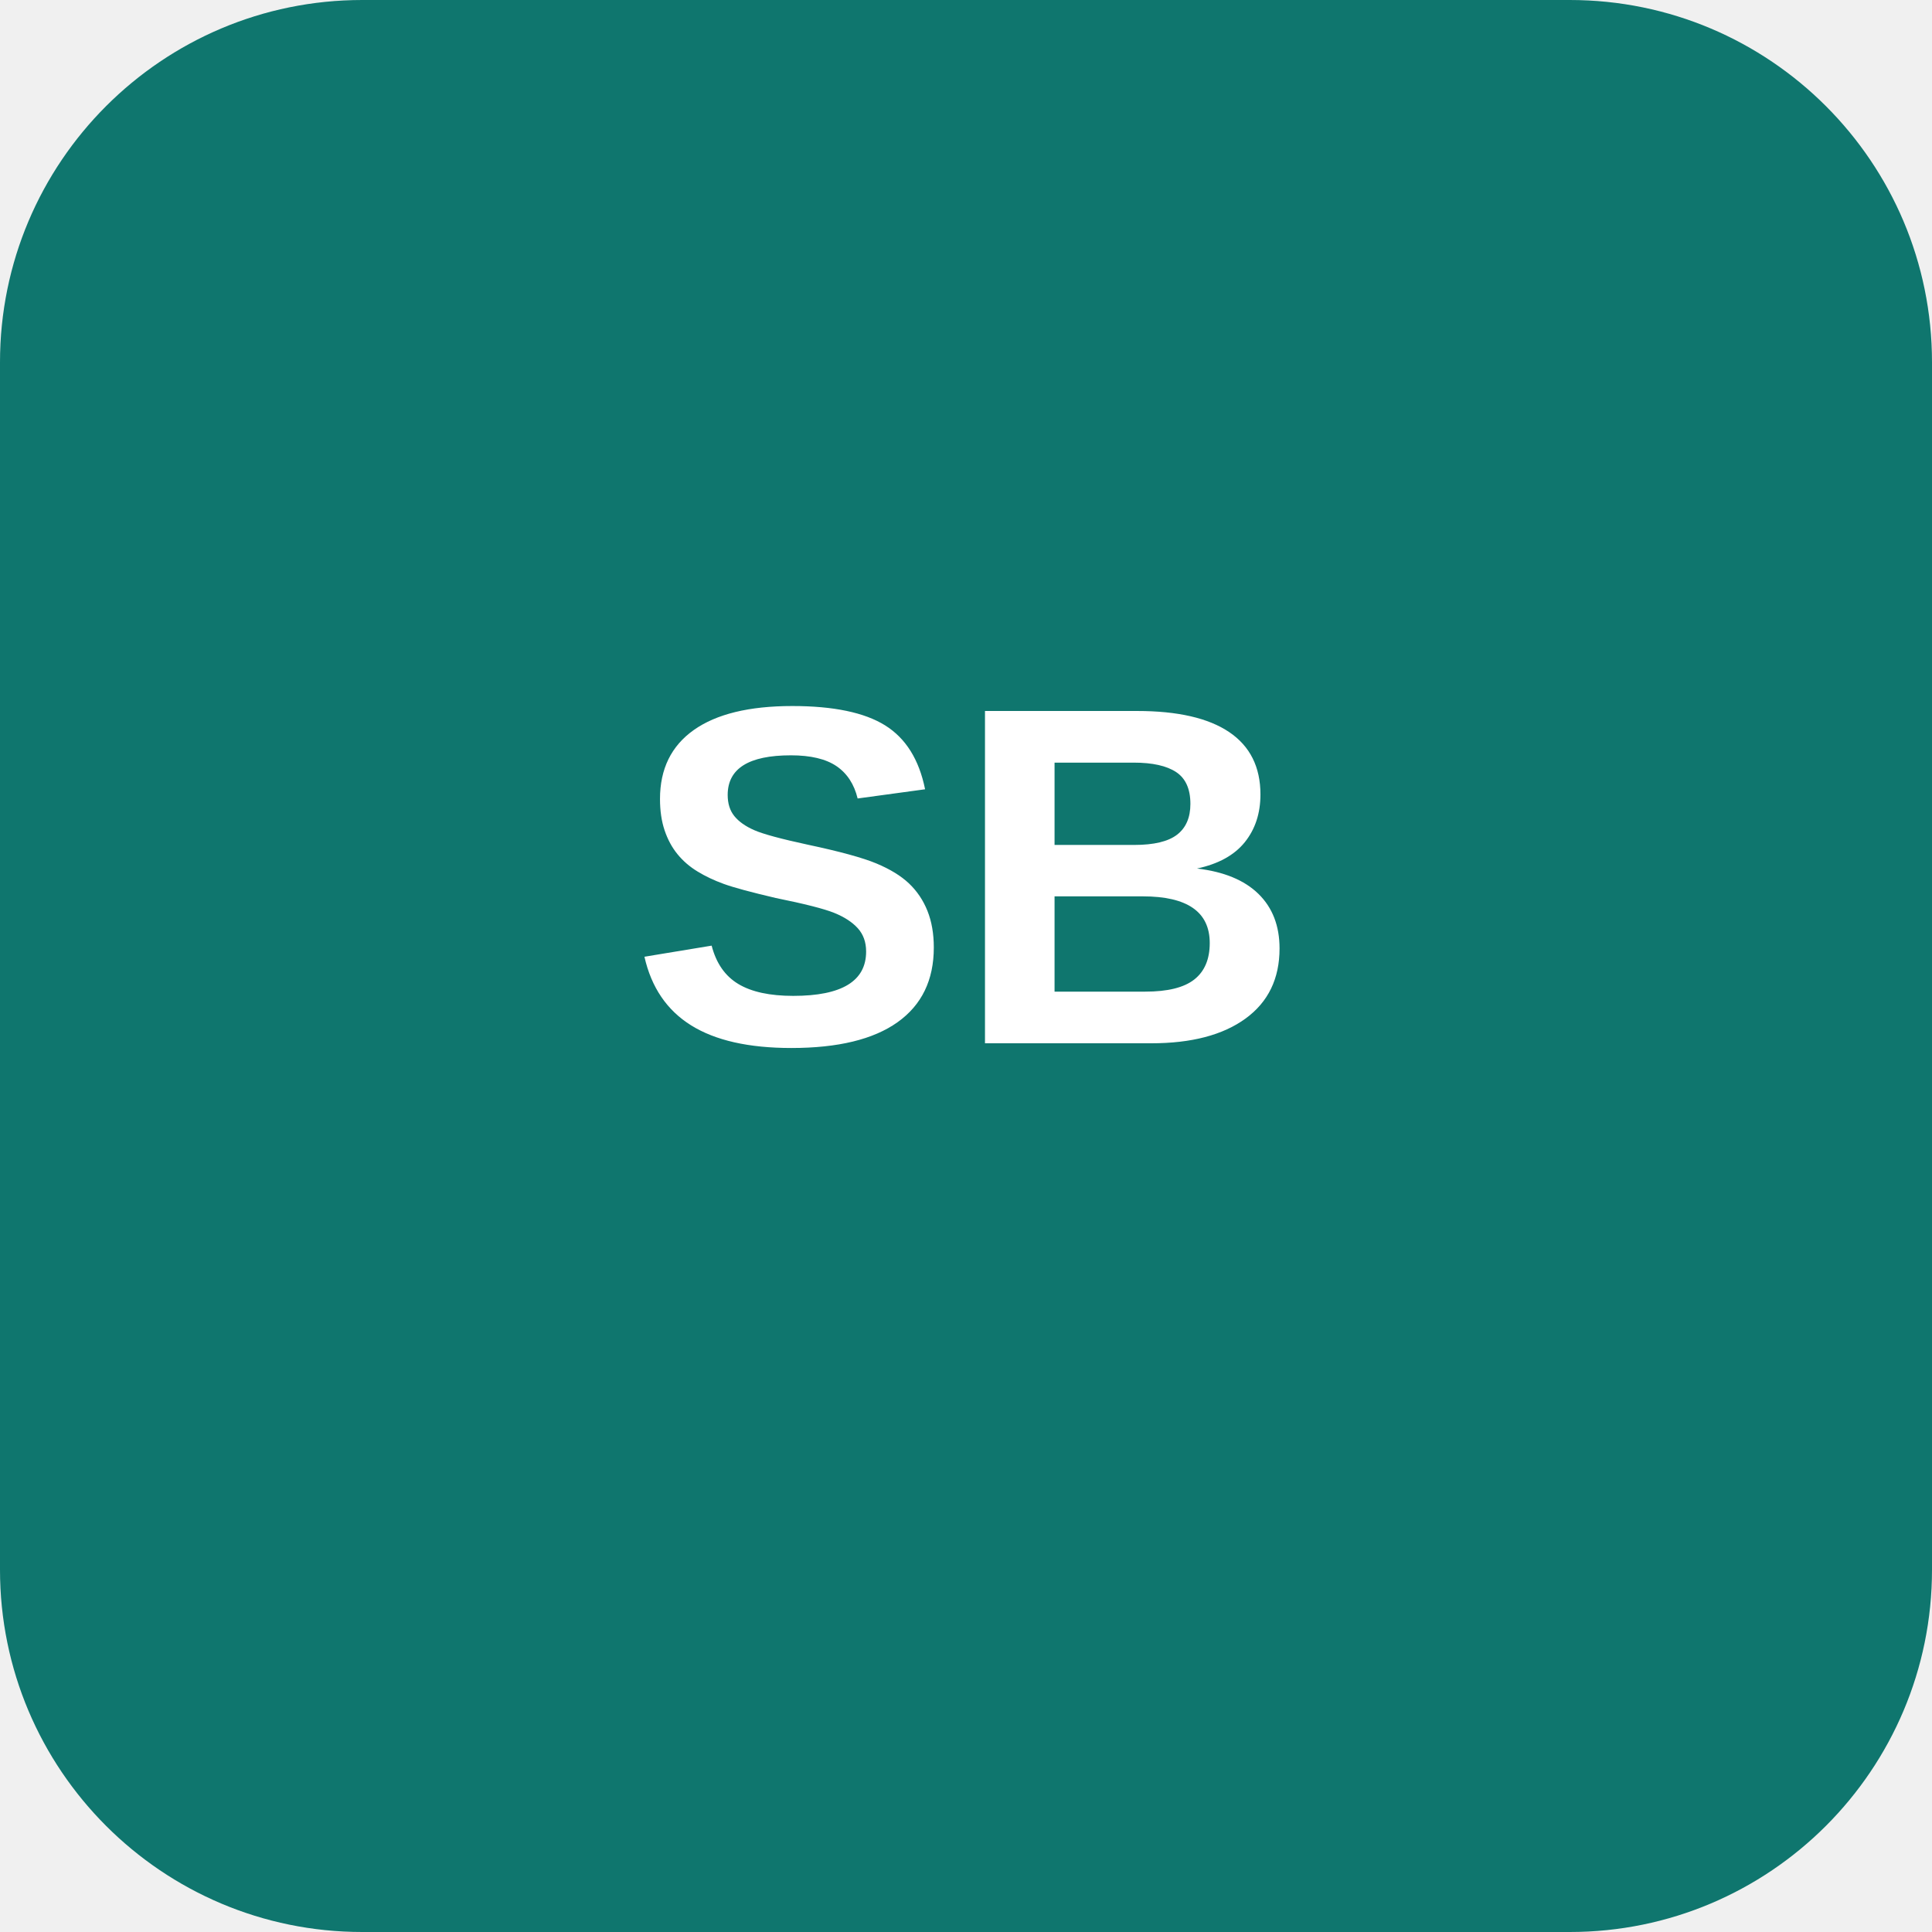
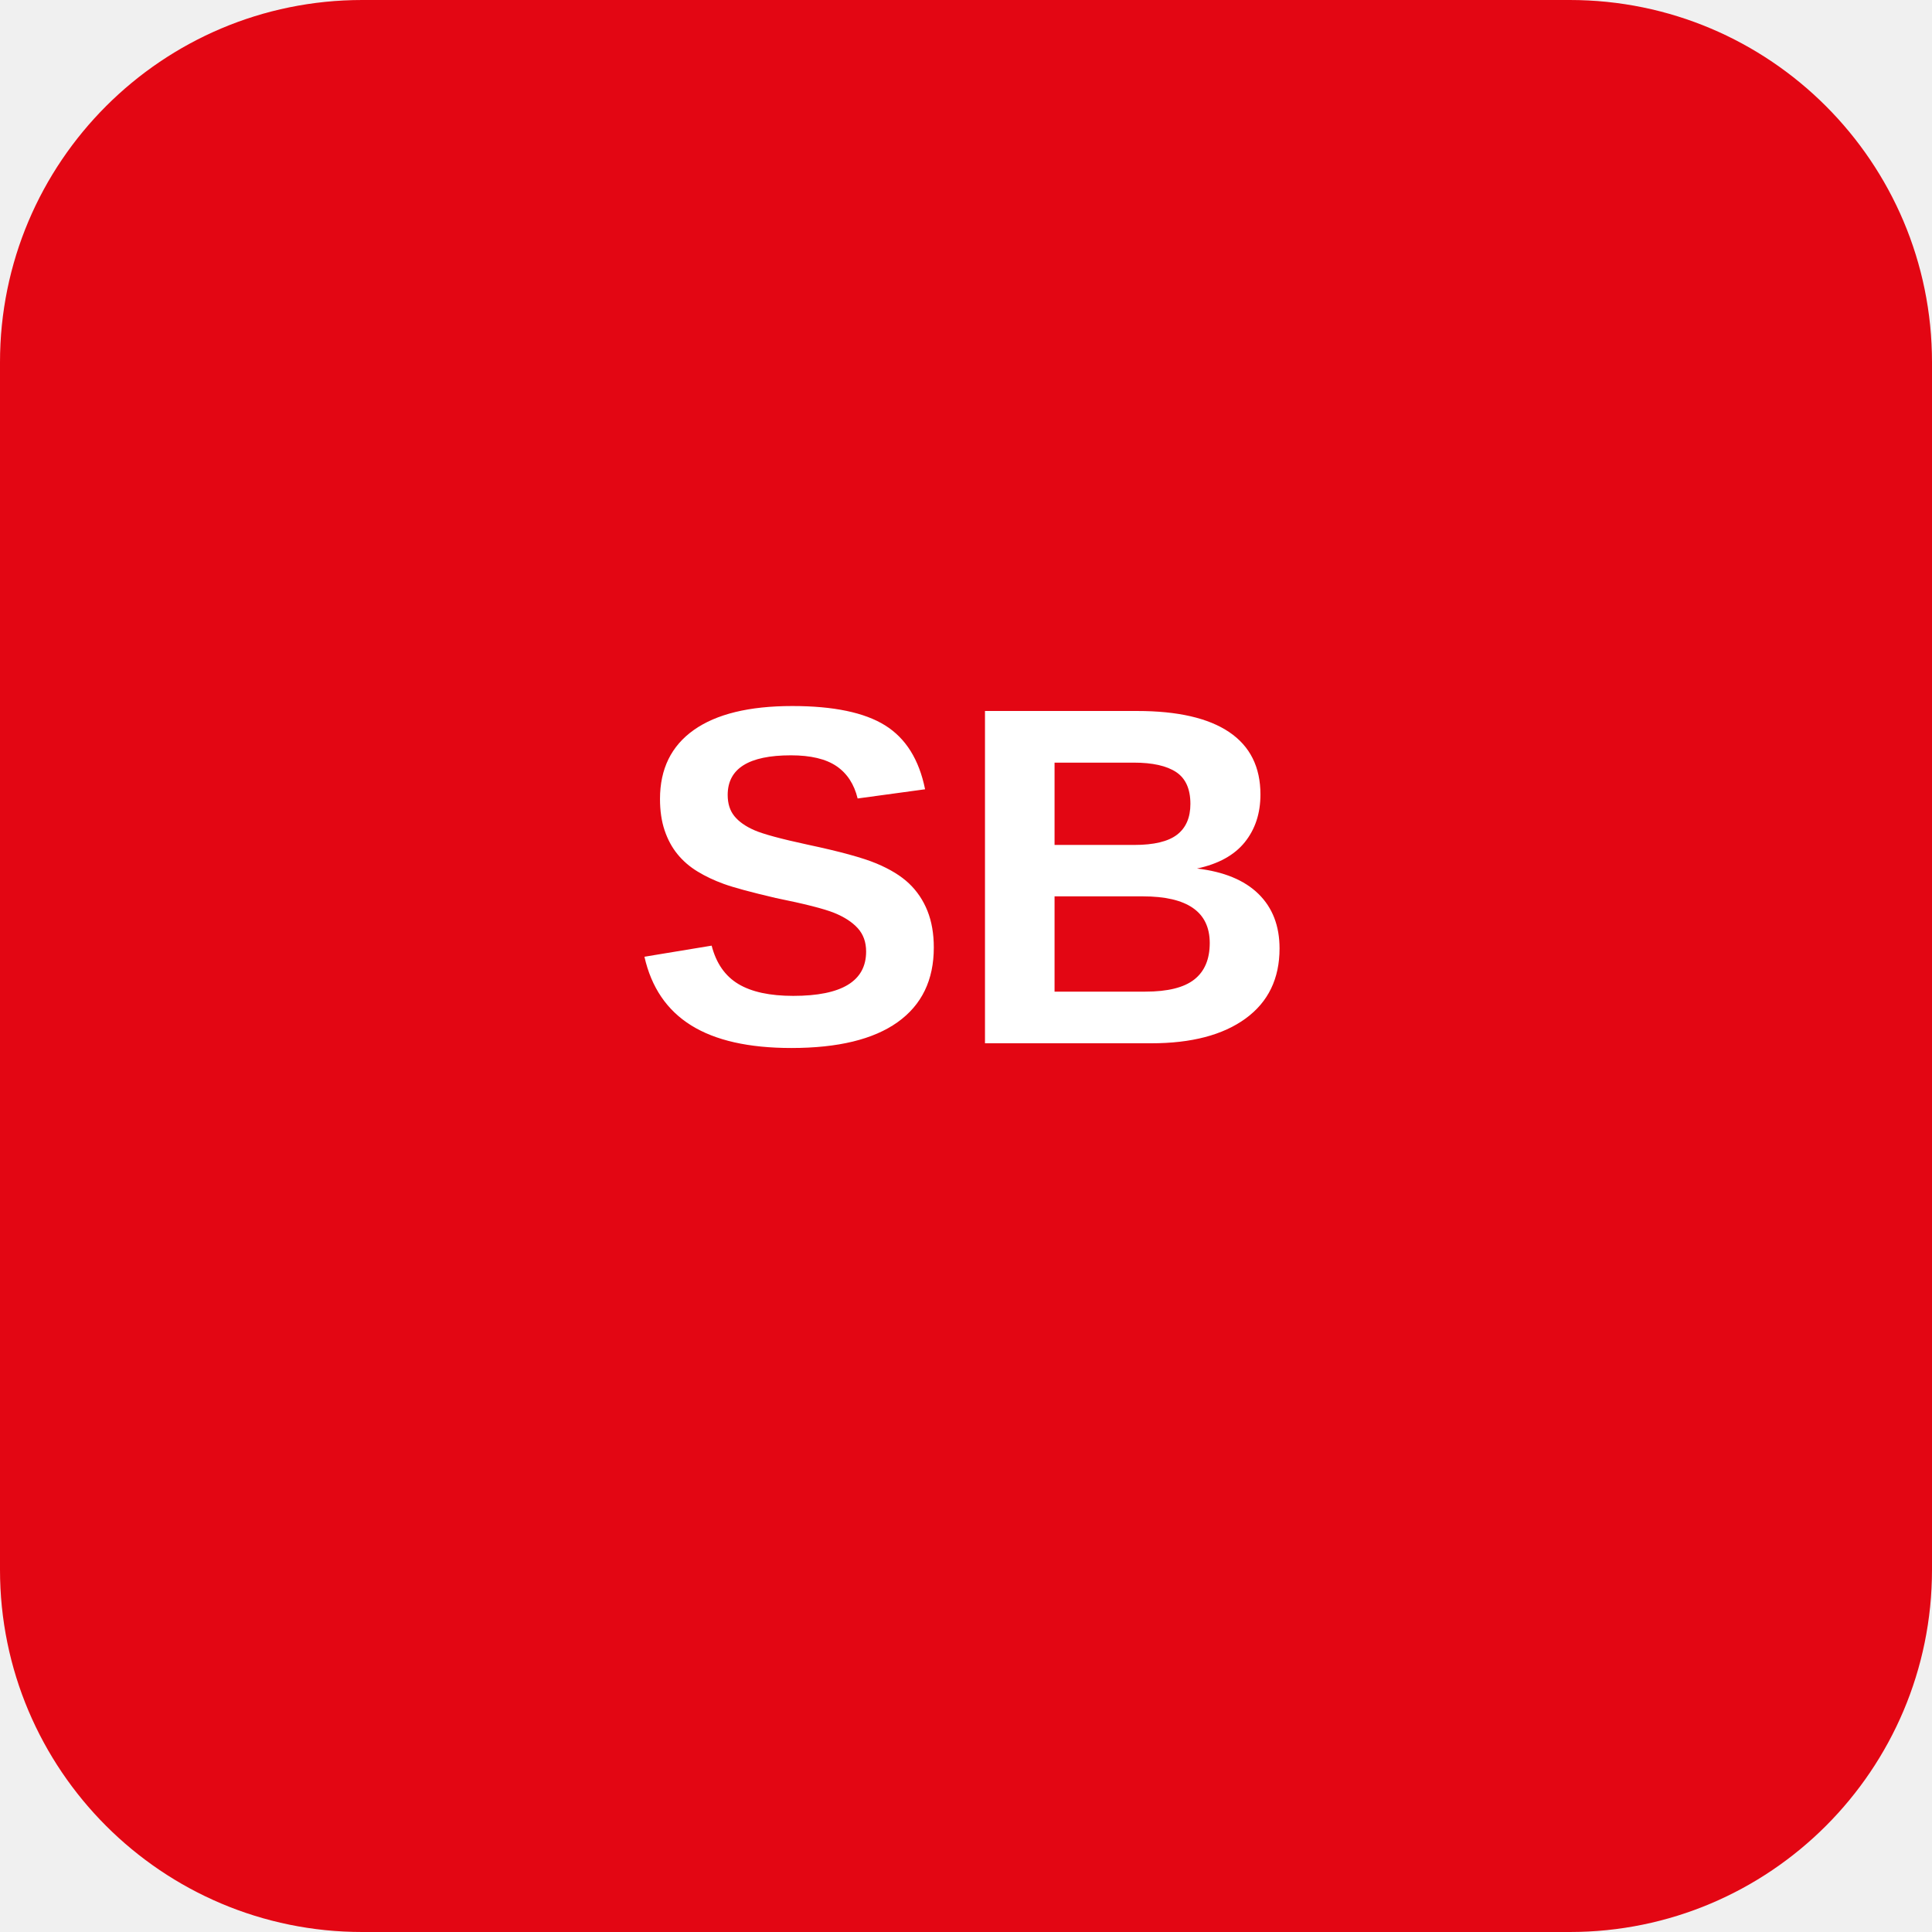
<svg xmlns="http://www.w3.org/2000/svg" viewBox="0 0 512 512" role="img" aria-label="SBACEM">
-   <rect width="512" height="512" rx="96" fill="#0F766E" />
+   <rect width="512" height="512" rx="96" fill="#E30613" />
  <text x="50%" y="54%" text-anchor="middle" font-family="Arial, sans-serif" font-size="128" fill="#ffffff" font-weight="700">SB</text>
</svg>
